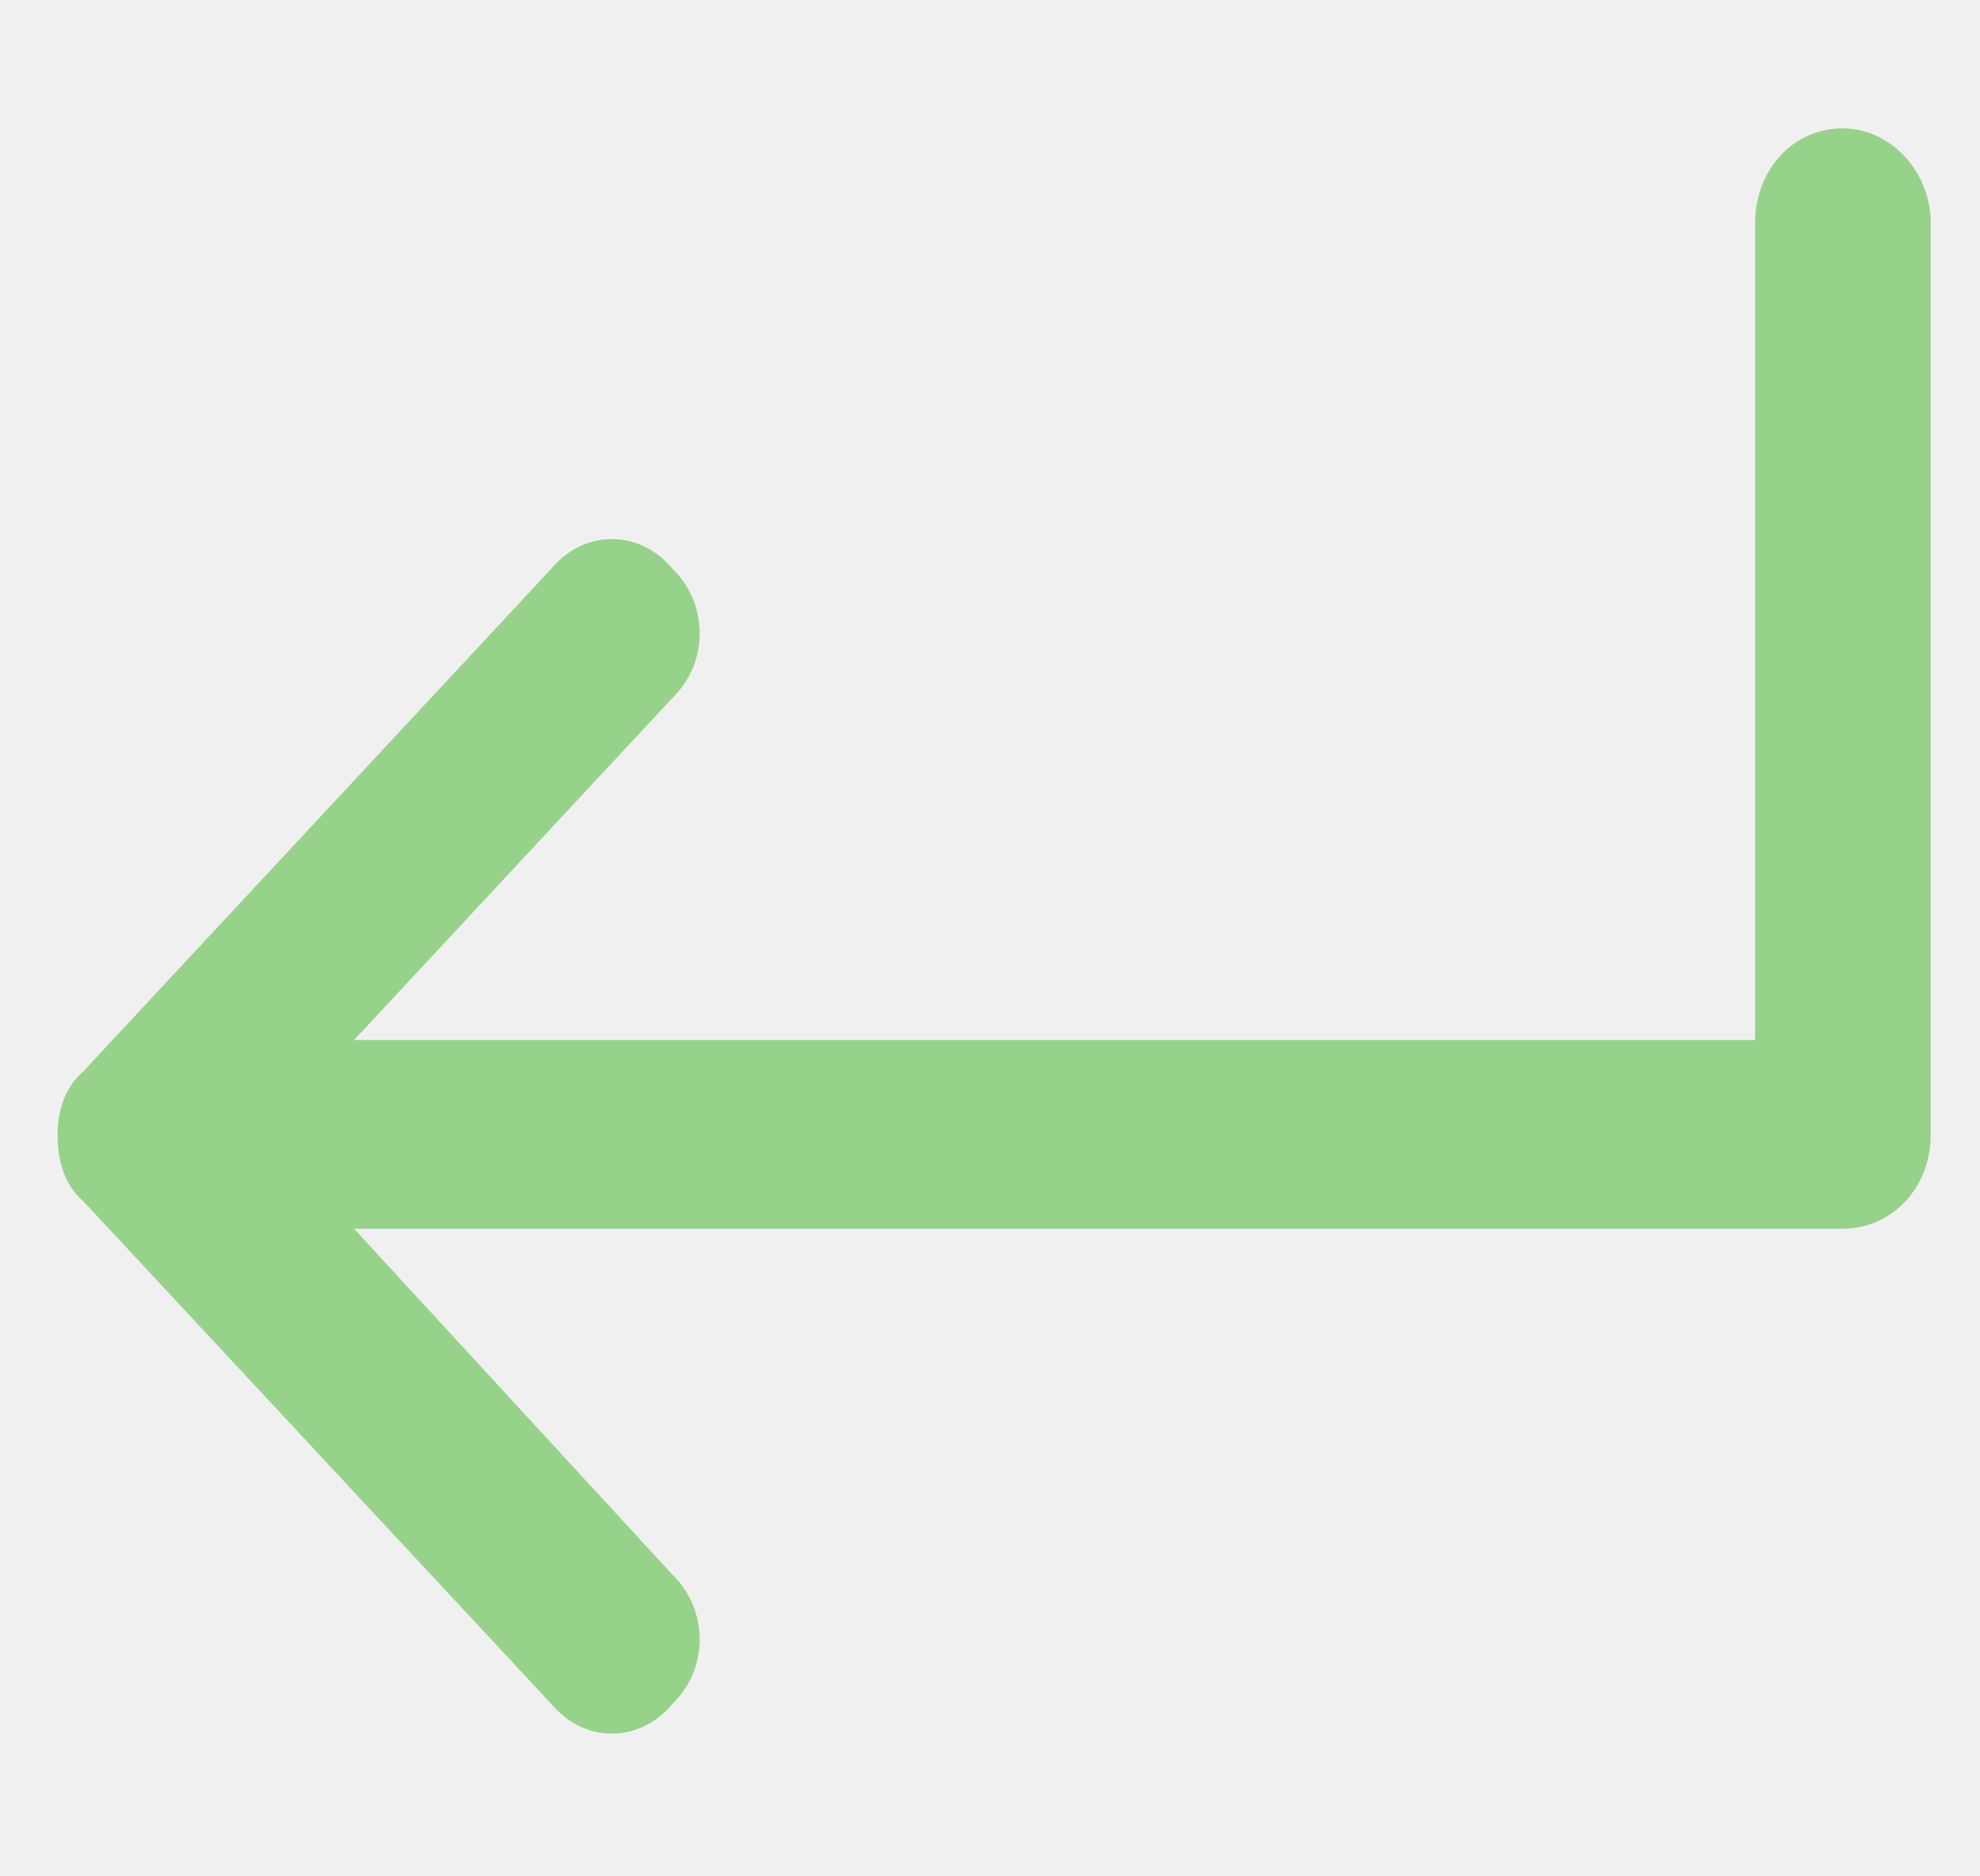
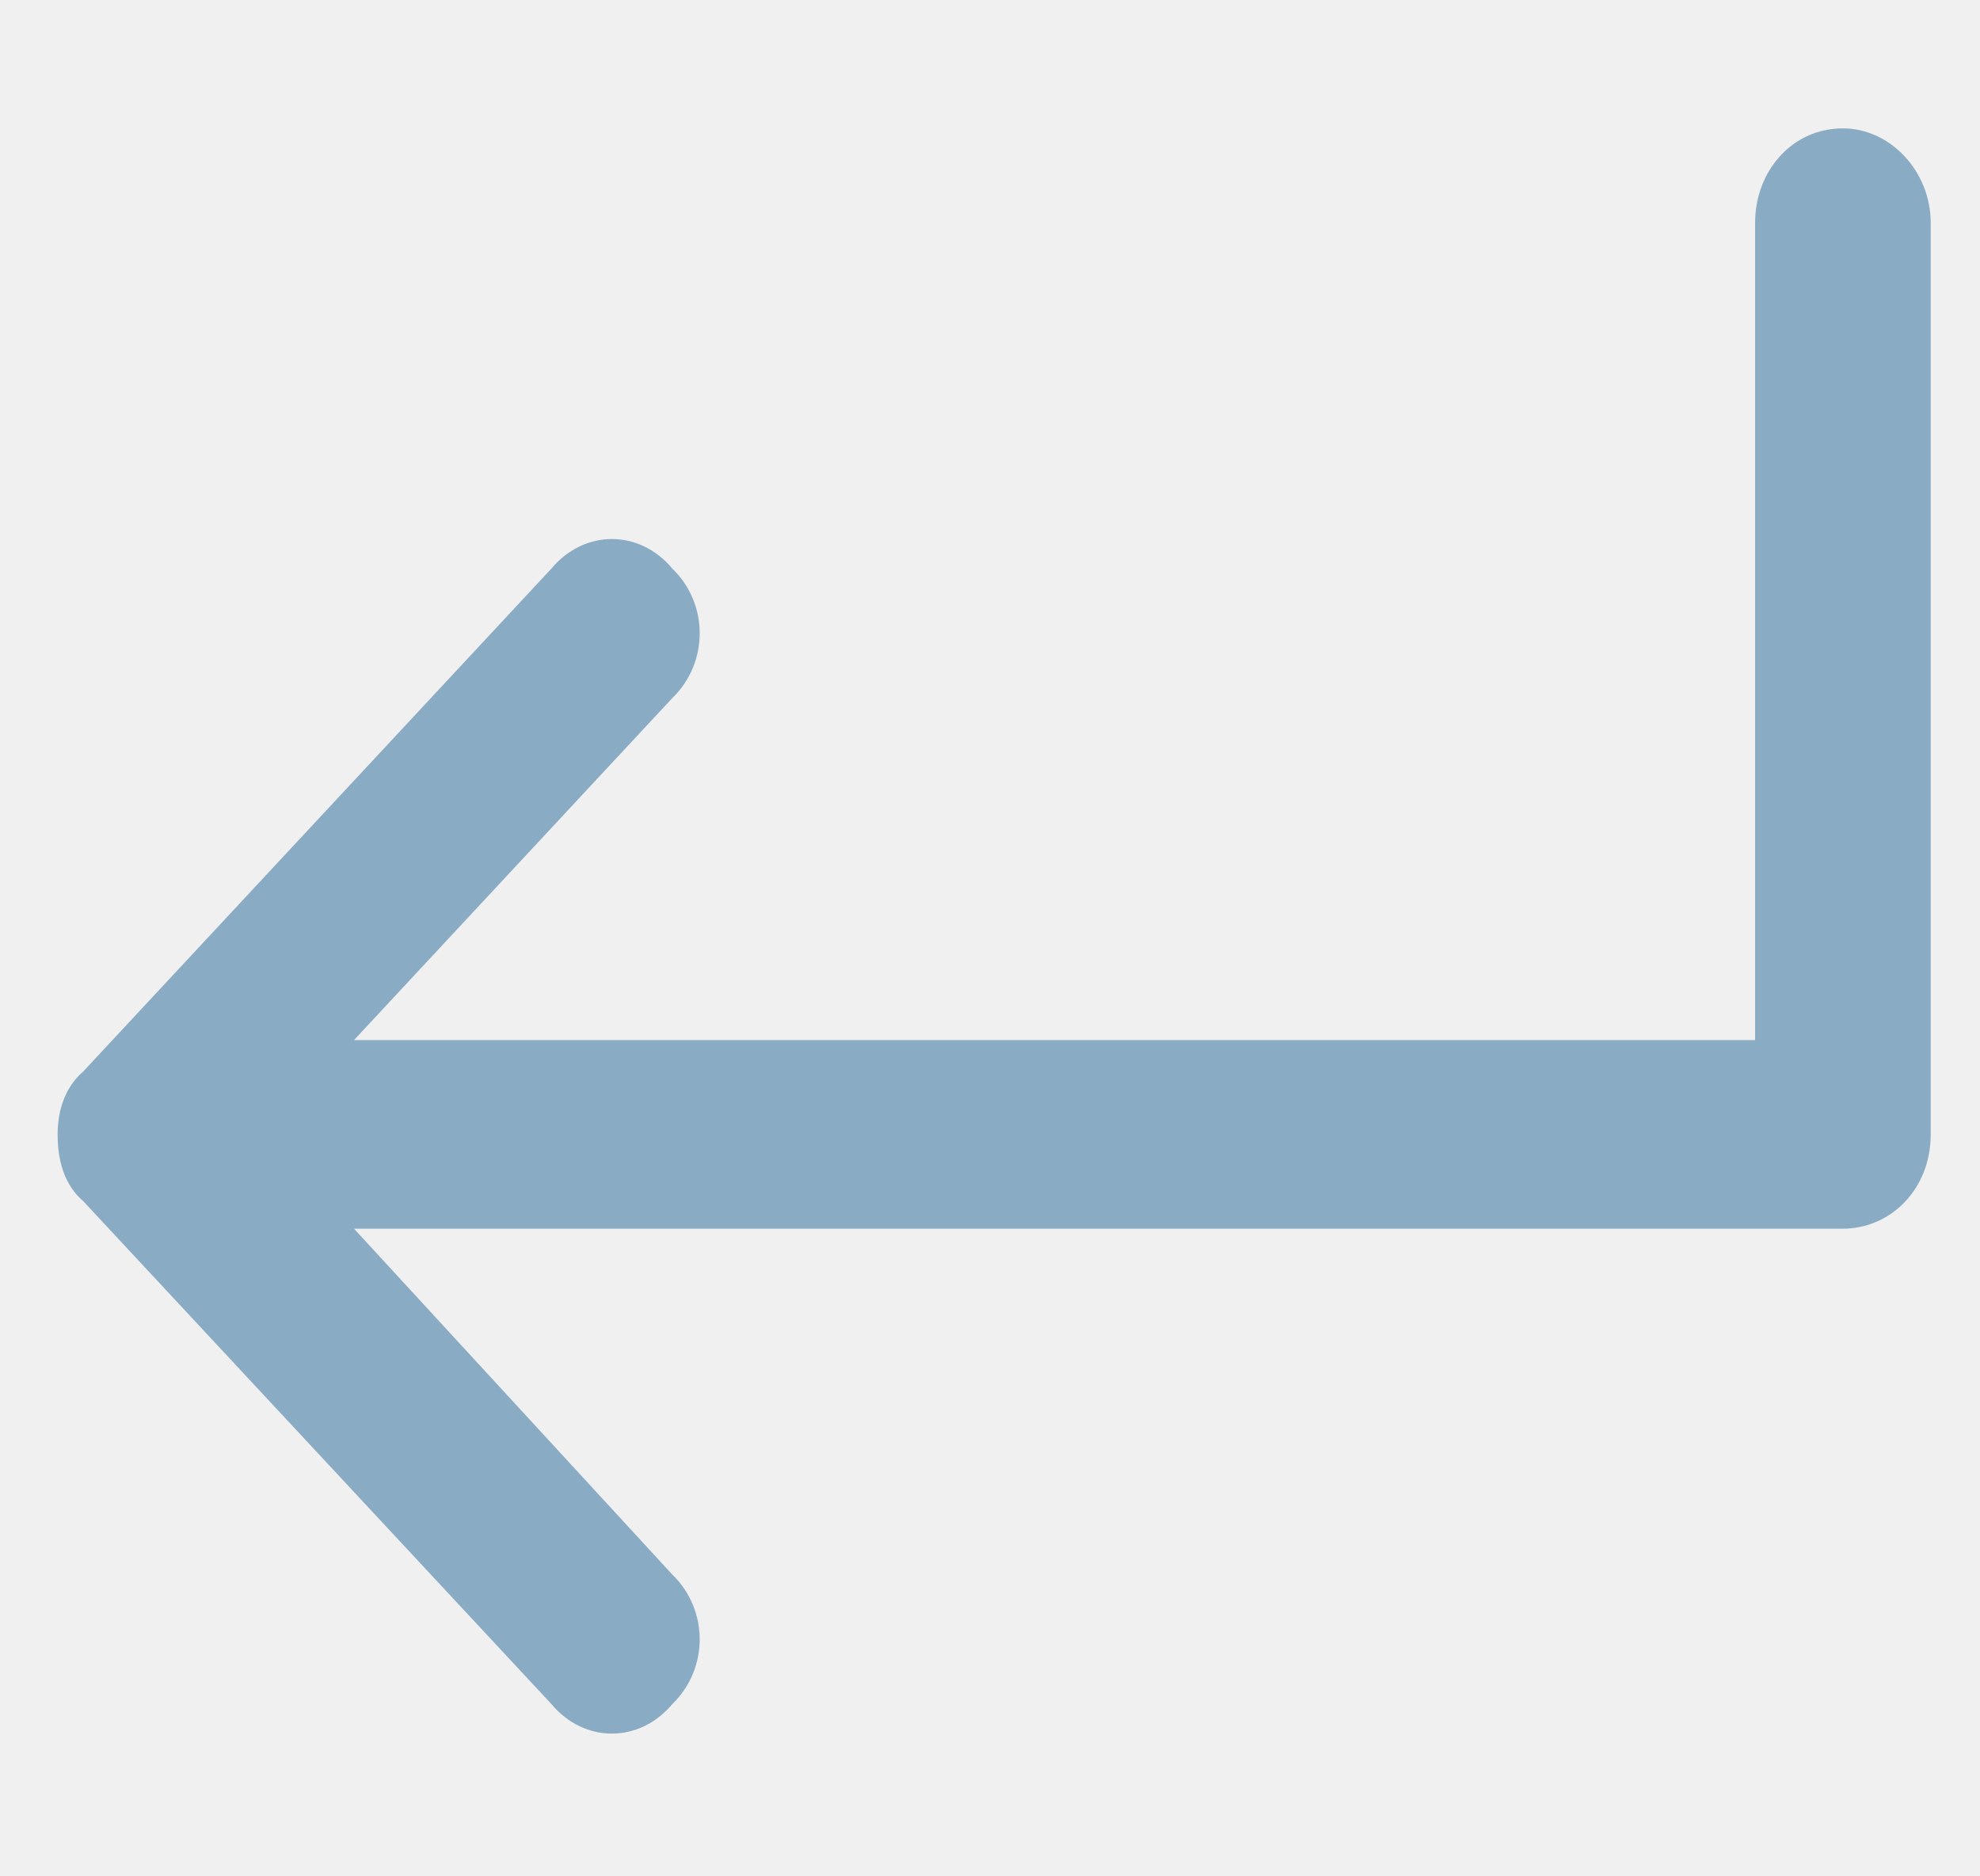
<svg xmlns="http://www.w3.org/2000/svg" width="19" height="18" viewBox="0 0 19 18" fill="none">
  <g clip-path="url(#clip0_1_205)">
-     <path d="M5.292 16.355L0.799 11.528C0.623 11.377 0.553 11.151 0.553 10.887C0.553 10.66 0.623 10.434 0.799 10.283L5.292 5.456C5.608 5.079 6.135 5.079 6.451 5.456C6.802 5.795 6.802 6.361 6.451 6.7L3.397 9.982H16.842V2.137C16.842 1.647 17.193 1.232 17.684 1.232C18.141 1.232 18.527 1.647 18.527 2.137V10.887C18.527 11.415 18.141 11.792 17.684 11.792H3.397L6.451 15.111C6.802 15.45 6.802 16.016 6.451 16.355C6.135 16.732 5.608 16.732 5.292 16.355Z" fill="#97D28B" />
+     <path d="M5.292 16.355L0.799 11.528C0.623 11.377 0.553 11.151 0.553 10.887C0.553 10.66 0.623 10.434 0.799 10.283L5.292 5.456C5.608 5.079 6.135 5.079 6.451 5.456C6.802 5.795 6.802 6.361 6.451 6.7L3.397 9.982H16.842V2.137C16.842 1.647 17.193 1.232 17.684 1.232C18.141 1.232 18.527 1.647 18.527 2.137V10.887C18.527 11.415 18.141 11.792 17.684 11.792H3.397L6.451 15.111C6.802 15.45 6.802 16.016 6.451 16.355C6.135 16.732 5.608 16.732 5.292 16.355Z" fill="#8aabc4" />
  </g>
  <defs>
    <clipPath id="clip0_1_205">
      <rect width="17.974" height="16.69" fill="white" transform="translate(0.55304 0.589966)" />
    </clipPath>
  </defs>
</svg>
